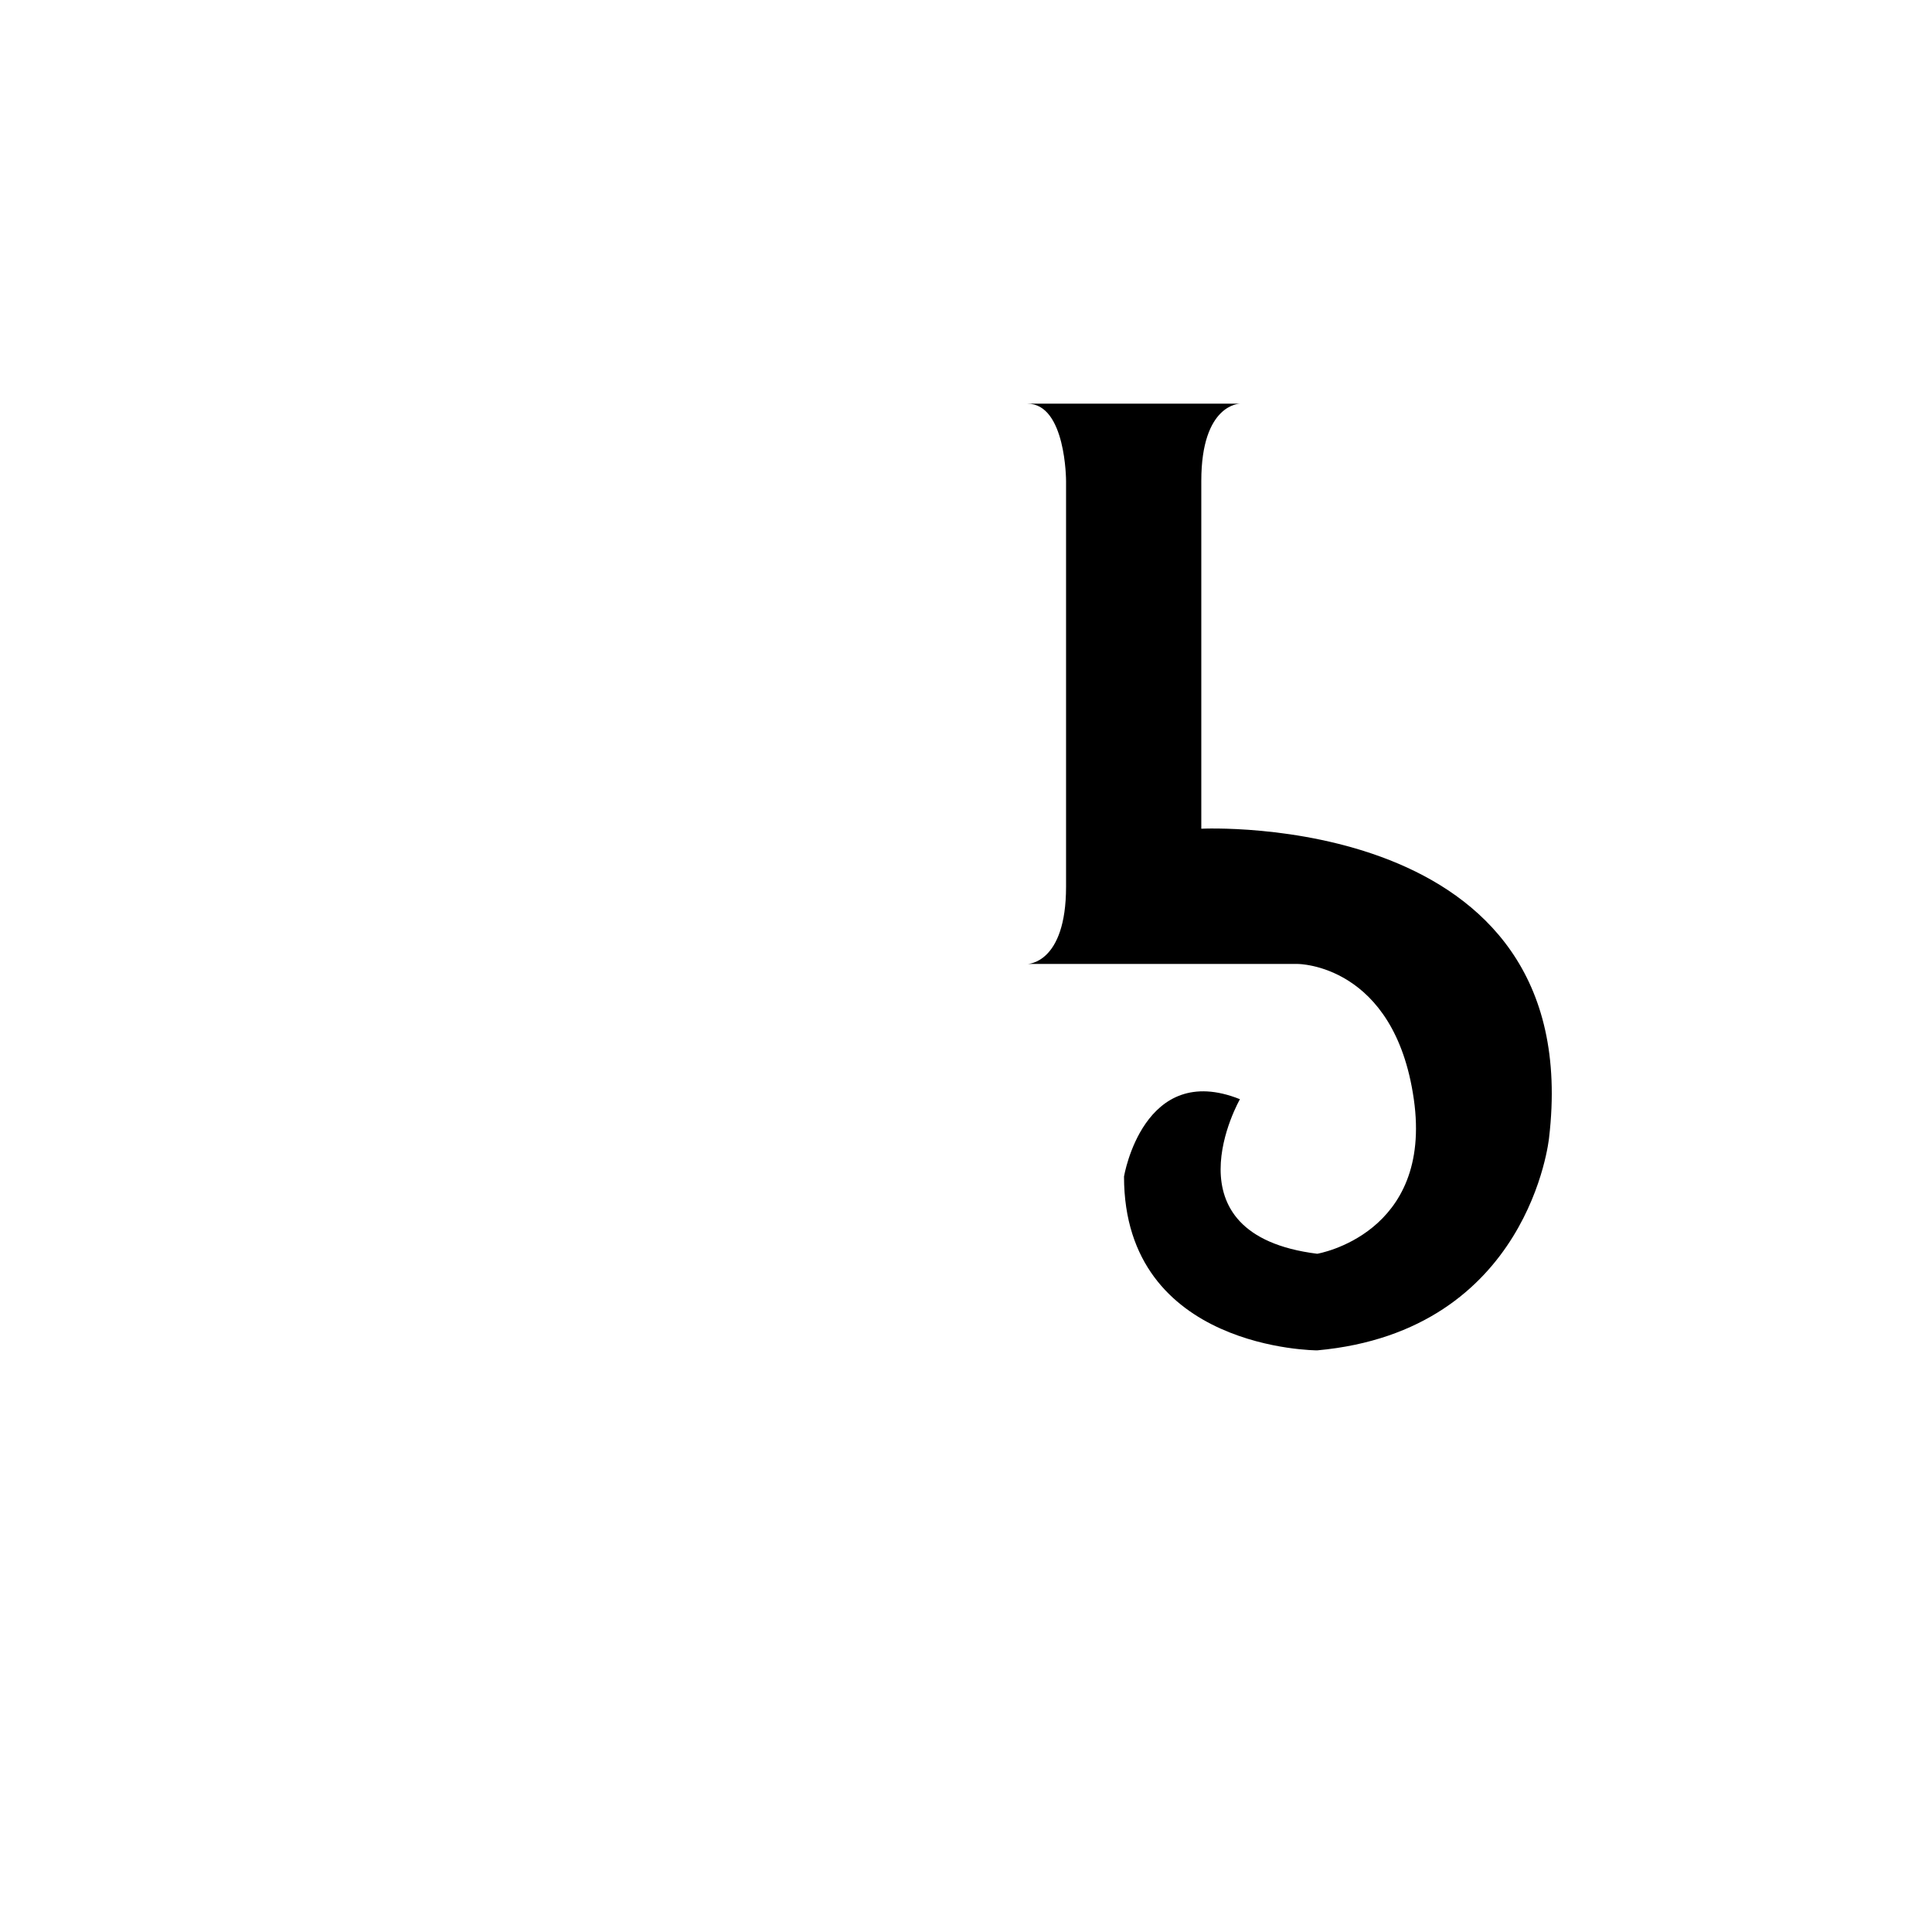
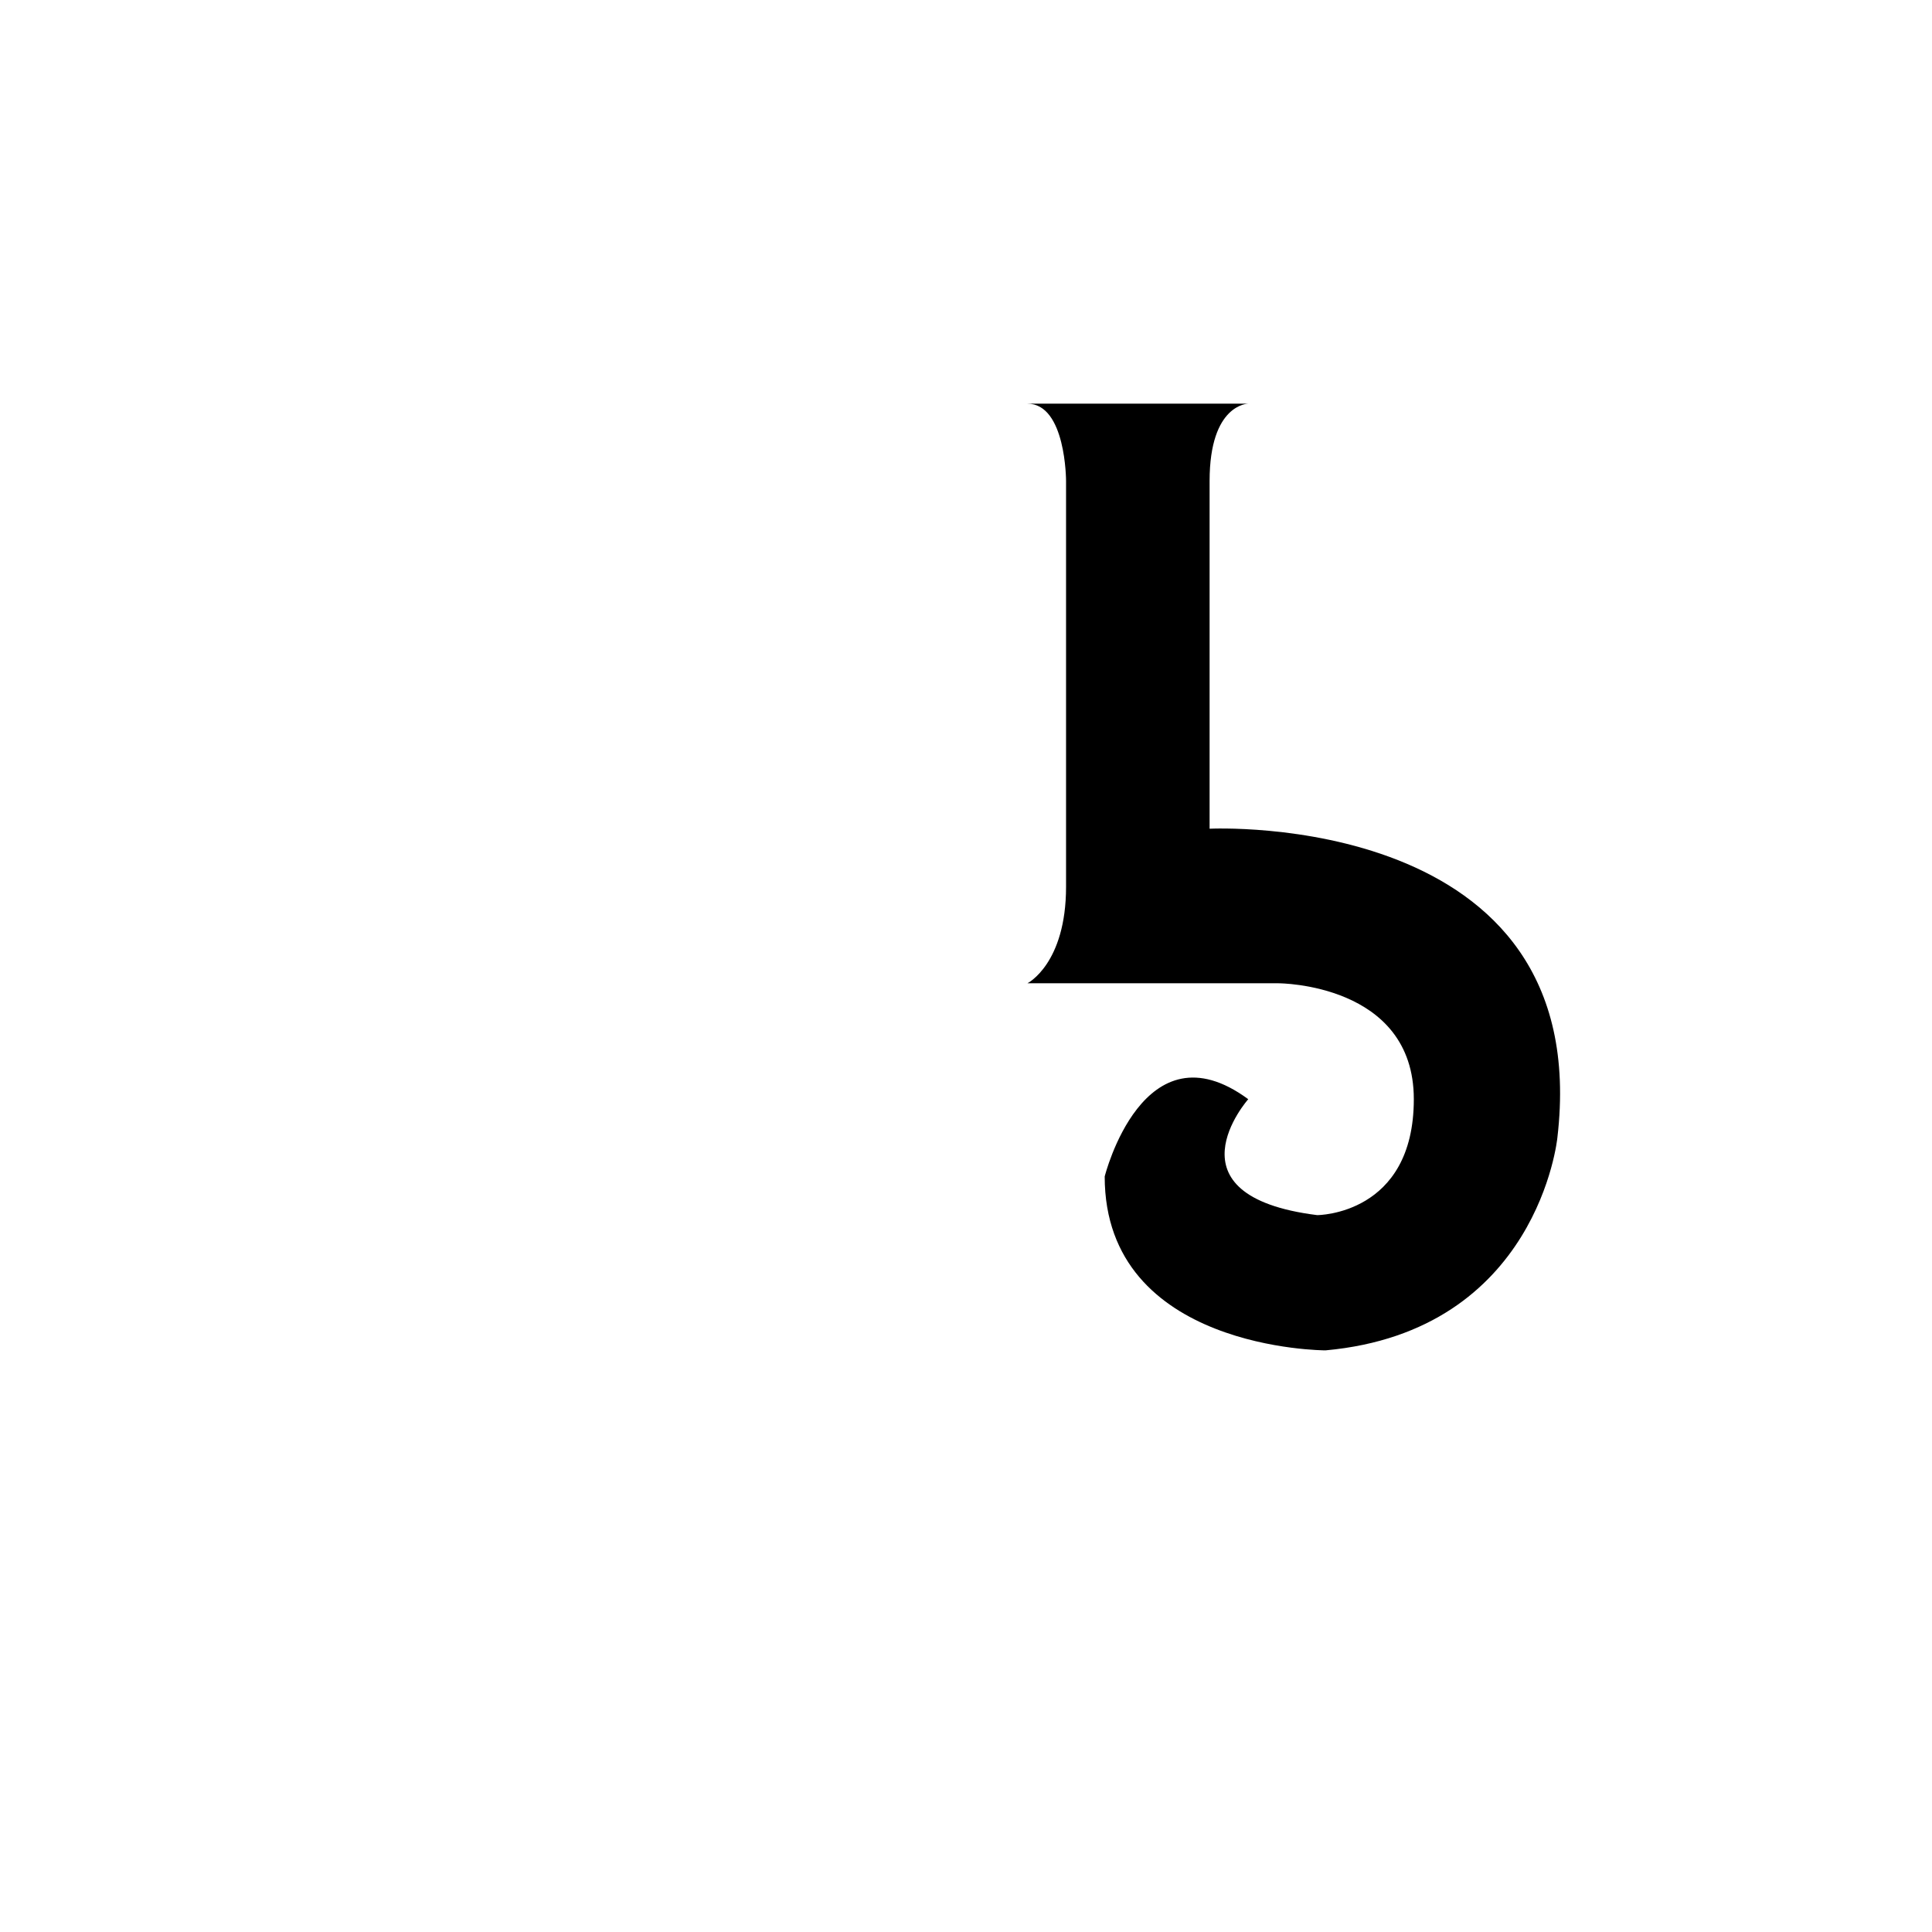
<svg xmlns="http://www.w3.org/2000/svg" id="_完成" data-name="完成" width="1000" height="1000" viewBox="0 0 1000 1000">
-   <path d="M531.789,208.945h110s-20,0-20,40v180s200-10,180,160c0,0-10,100-120,110,0,0-100,0-100-90,0,0,10-60,60-40,0,0-40,70,40,80,0,0,60-10,50-80s-60-70-60-70h-140s20,0,20-40v-210s0-40-20-40Z" />
+   <path d="M531.789,208.945h114.297s-20,0-20,40v180s200-10,180,160c0,0-10,100-120,110,0,0-114.297,0-114.297-90,0,0,20-80,74.297-40,0,0-44.297,50,35.703,60,0,0,50,0,50-60s-70-60-70-60h-130s20-10,20-50v-210s0-40-20-40Z" />
</svg>
